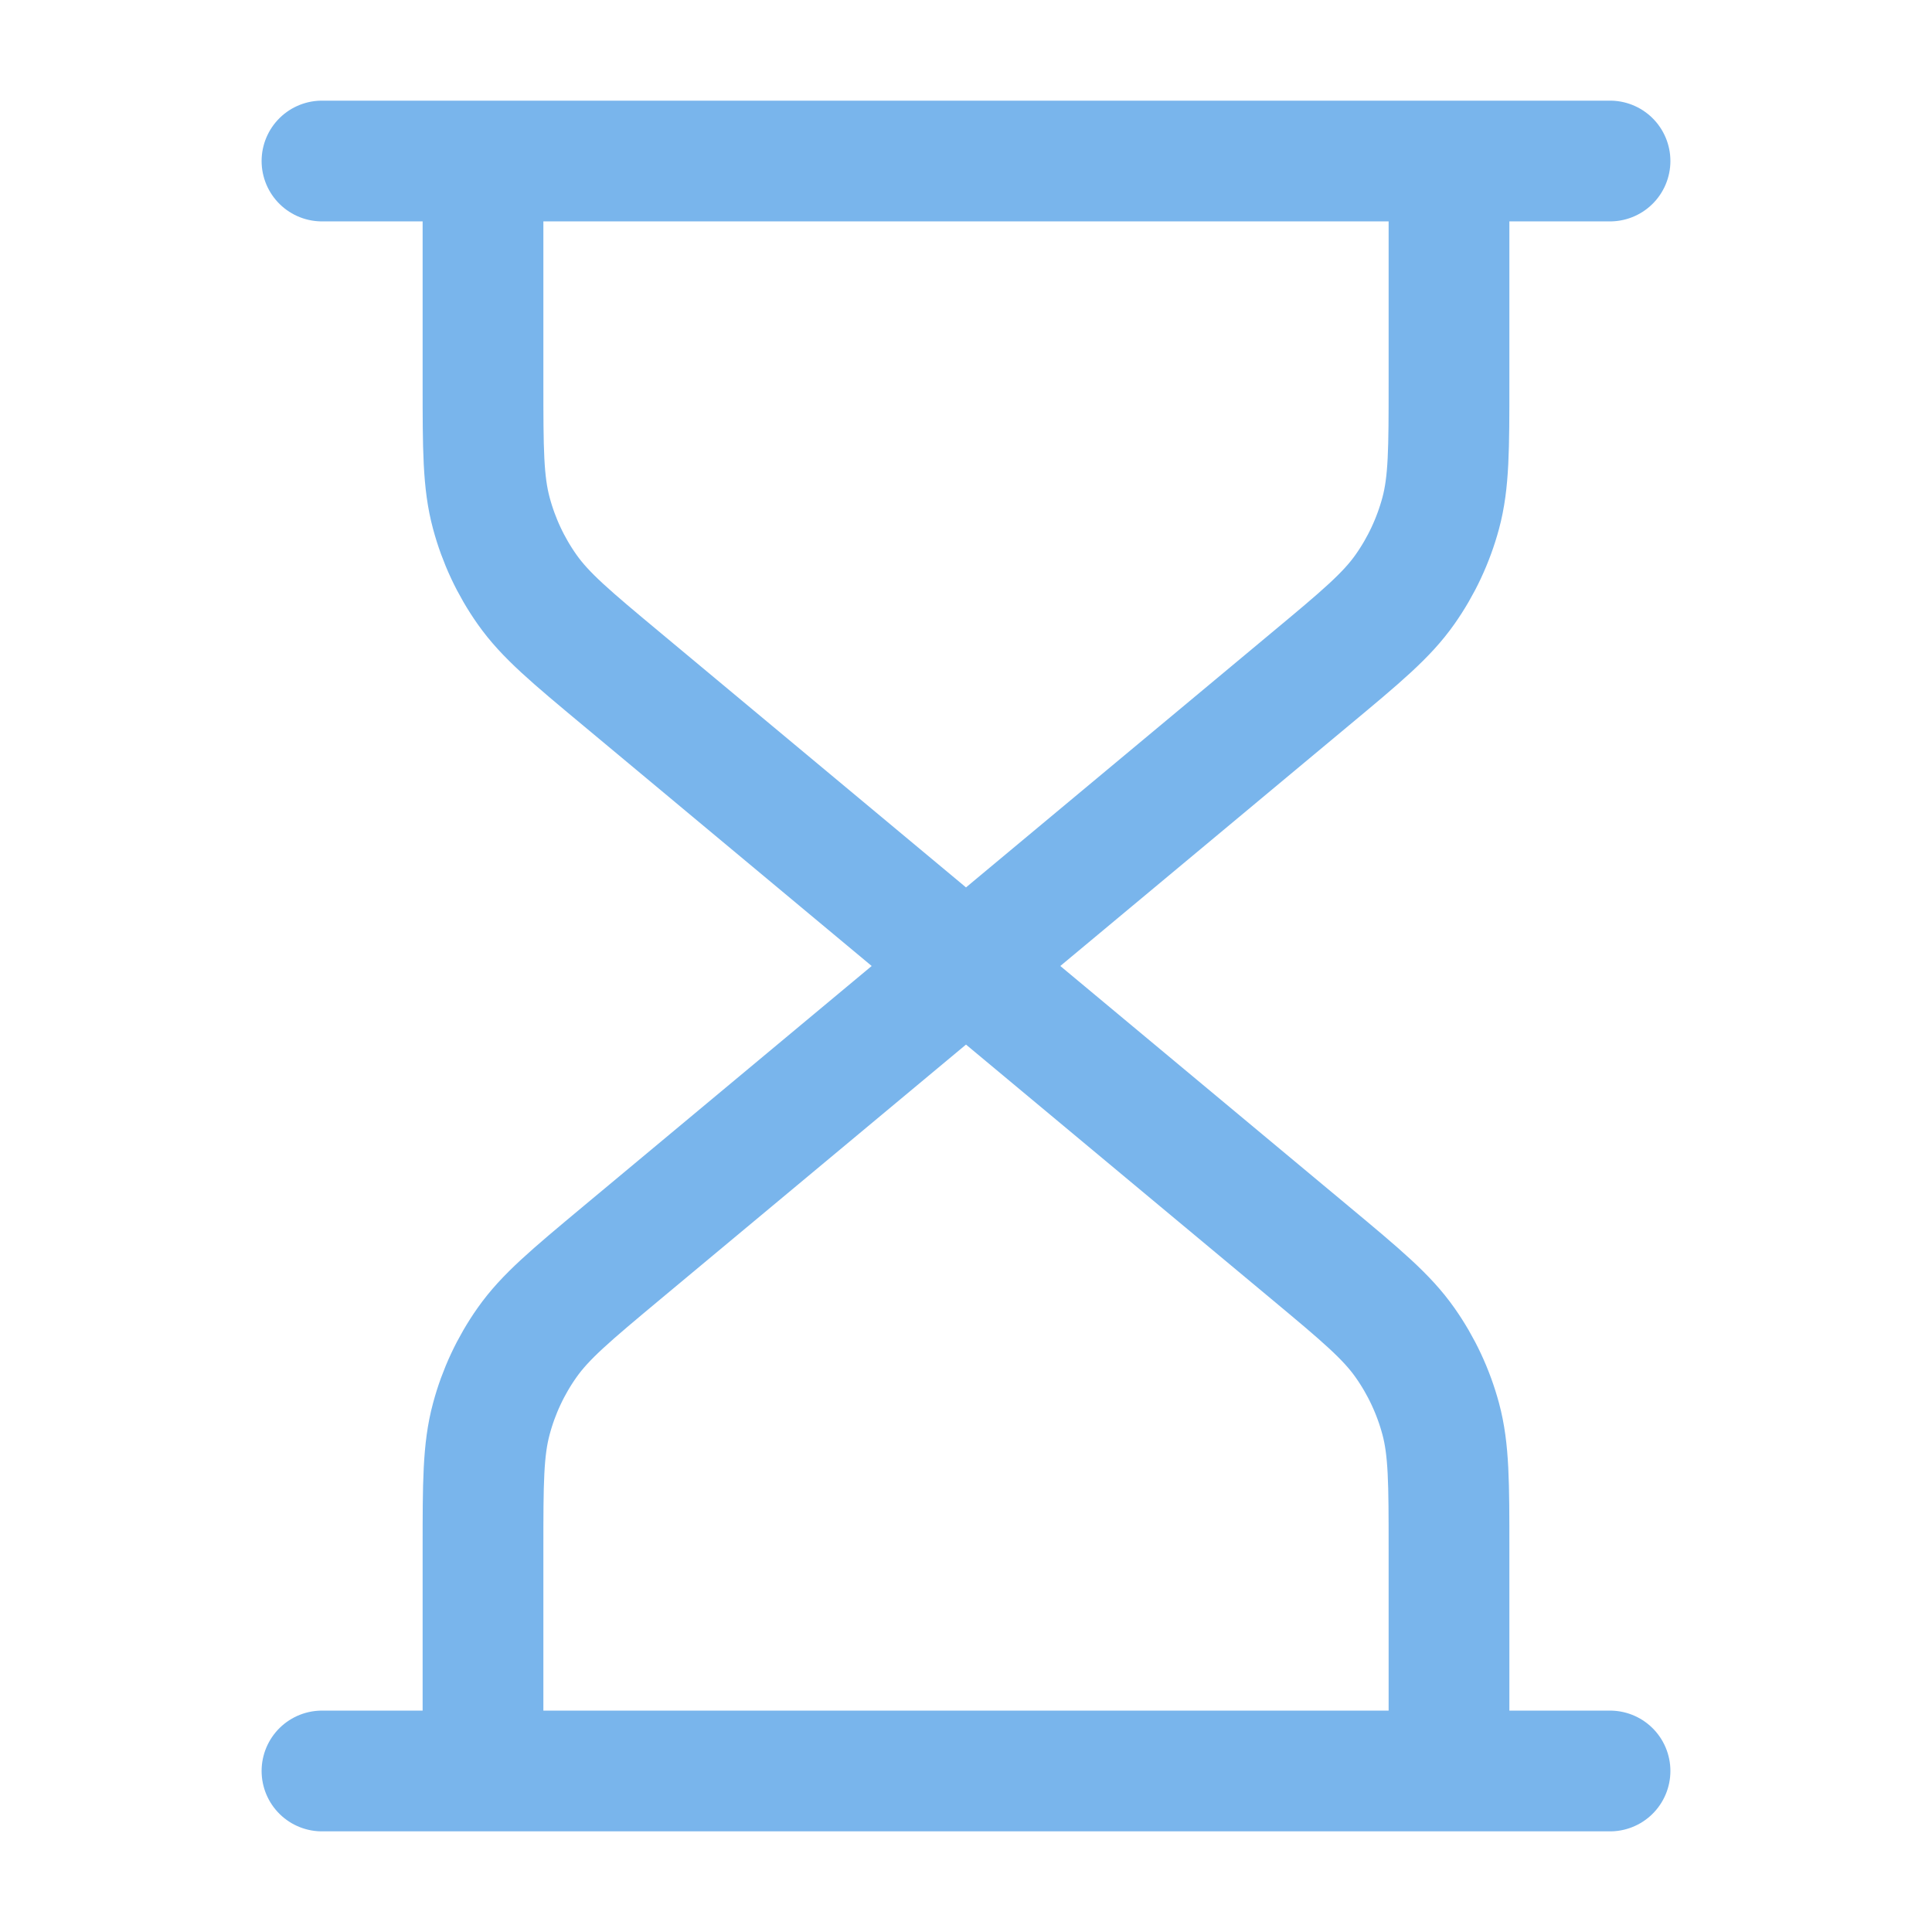
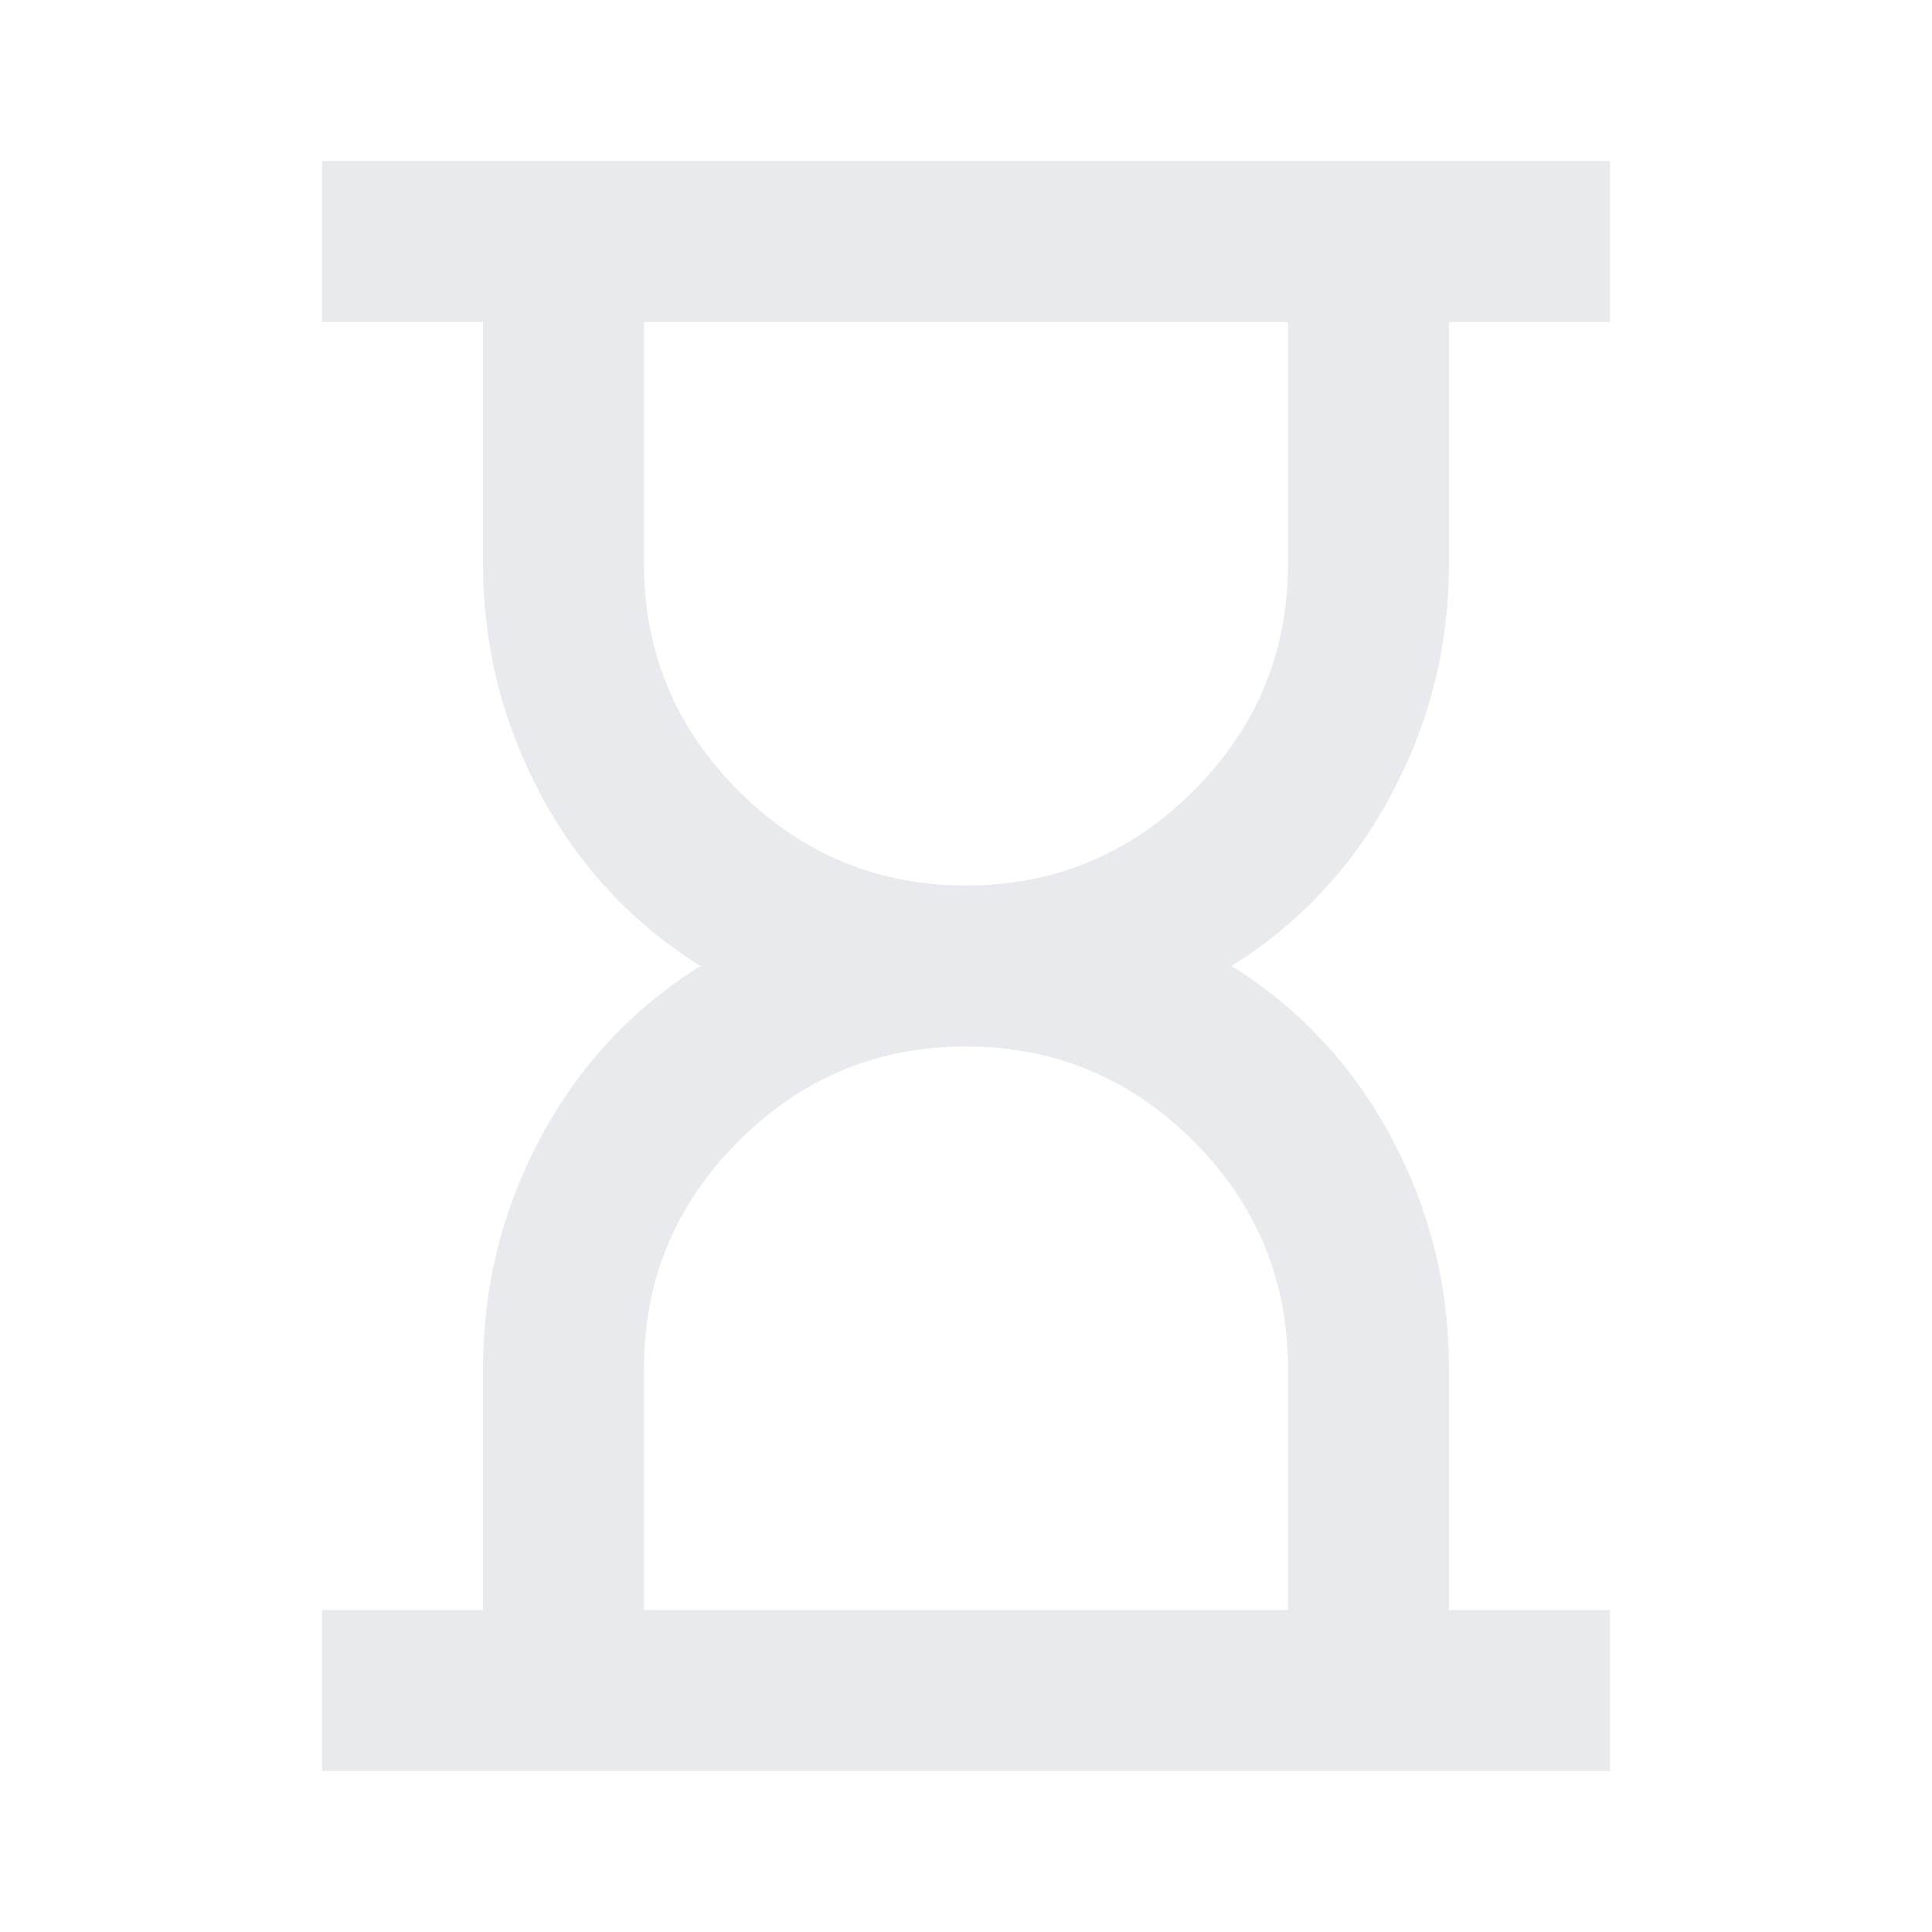
- <svg xmlns="http://www.w3.org/2000/svg" width="32" height="32" viewBox="0 0 32 32" fill="none">
-   <path d="M16 16L10.303 11.252C9.457 10.547 9.033 10.194 8.729 9.762C8.459 9.379 8.259 8.951 8.138 8.499C8 7.988 8 7.437 8 6.336V2.667M16 16L21.697 11.252C22.544 10.547 22.967 10.194 23.271 9.762C23.541 9.379 23.741 8.951 23.863 8.499C24 7.988 24 7.437 24 6.336V2.667M16 16L10.303 20.747C9.457 21.453 9.033 21.806 8.729 22.238C8.459 22.621 8.259 23.048 8.138 23.501C8 24.011 8 24.562 8 25.664V29.333M16 16L21.697 20.747C22.544 21.453 22.967 21.806 23.271 22.238C23.541 22.621 23.741 23.048 23.863 23.501C24 24.011 24 24.562 24 25.664V29.333M5.333 2.667H26.667M5.333 29.333H26.667" stroke="#79B5EC" stroke-width="2" stroke-linecap="round" stroke-linejoin="round" />
+ <svg xmlns="http://www.w3.org/2000/svg" height="24px" viewBox="0 -960 960 960" width="24px" fill="#e8eaed">
+   <path d="M320-160h320v-120q0-66-47-113t-113-47q-66 0-113 47t-47 113v120Zm160-360q66 0 113-47t47-113v-120H320v120q0 66 47 113t113 47ZM160-80v-80h80v-120q0-61 28.5-114.5T348-480q-51-32-79.5-85.5T240-680v-120h-80v-80h640v80h-80v120q0 61-28.5 114.5T612-480q51 32 79.5 85.5T720-280v120h80v80H160Zm320-80Zm0-640Z" />
</svg>
